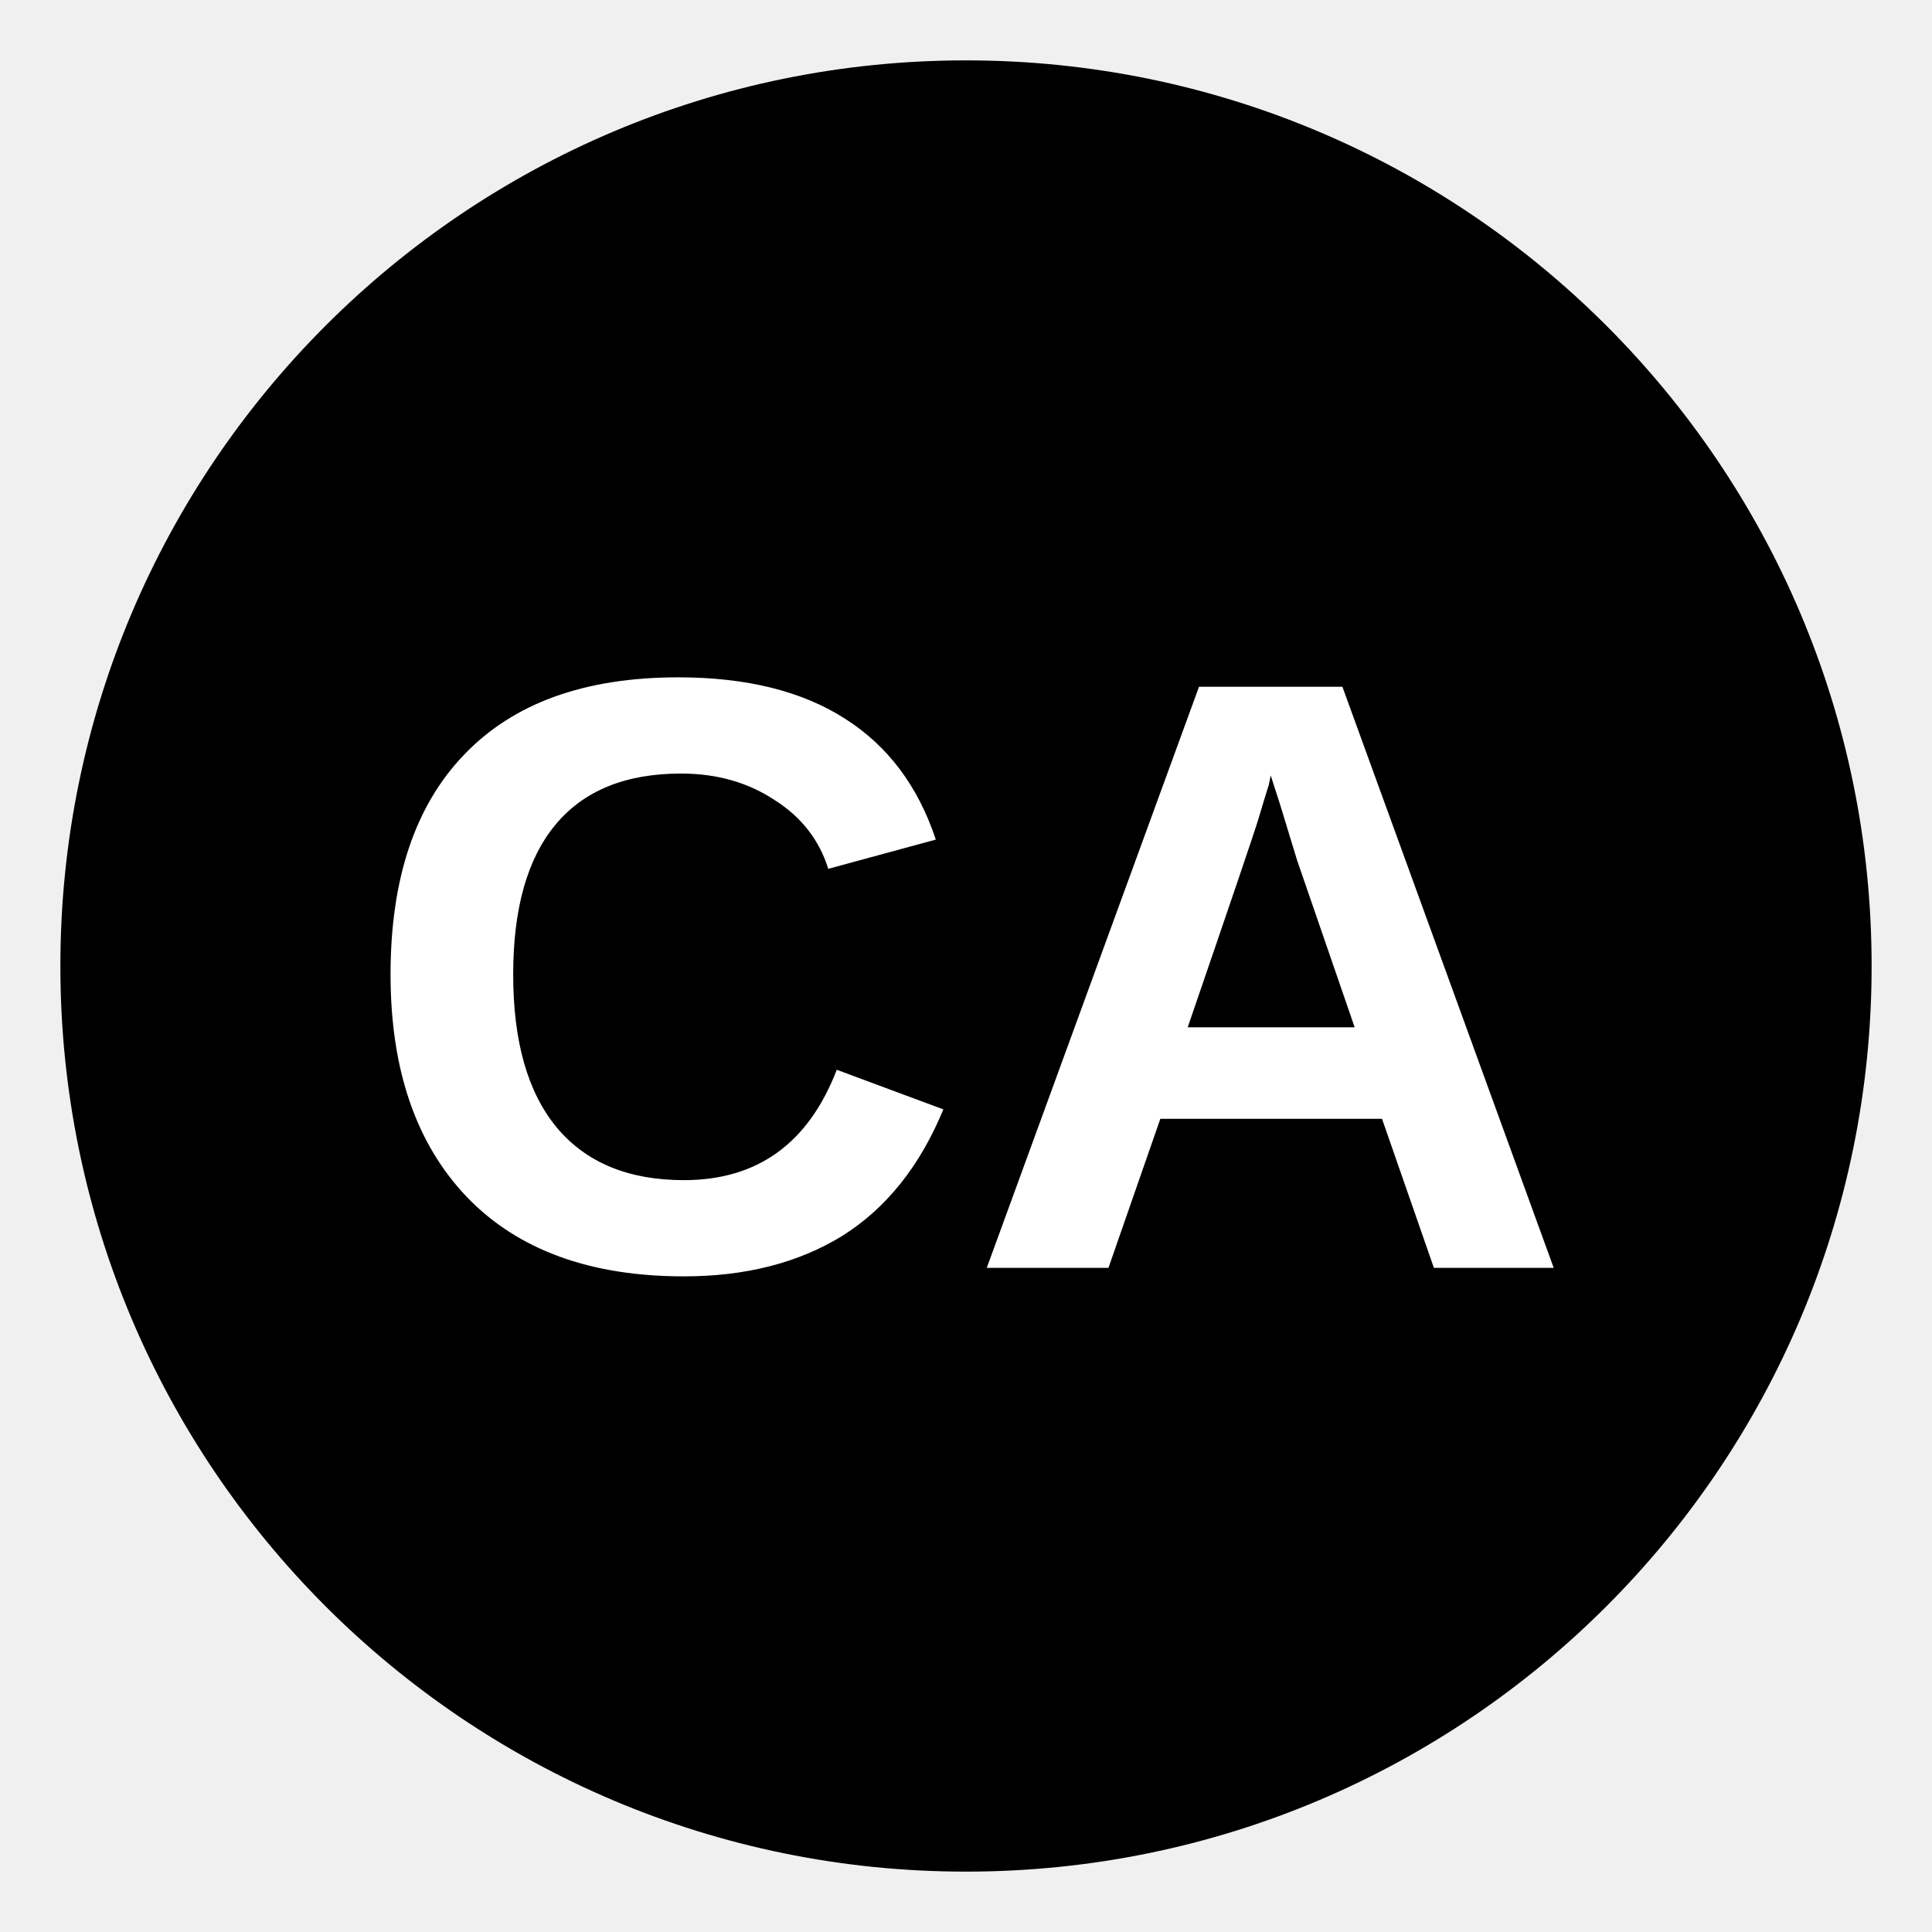
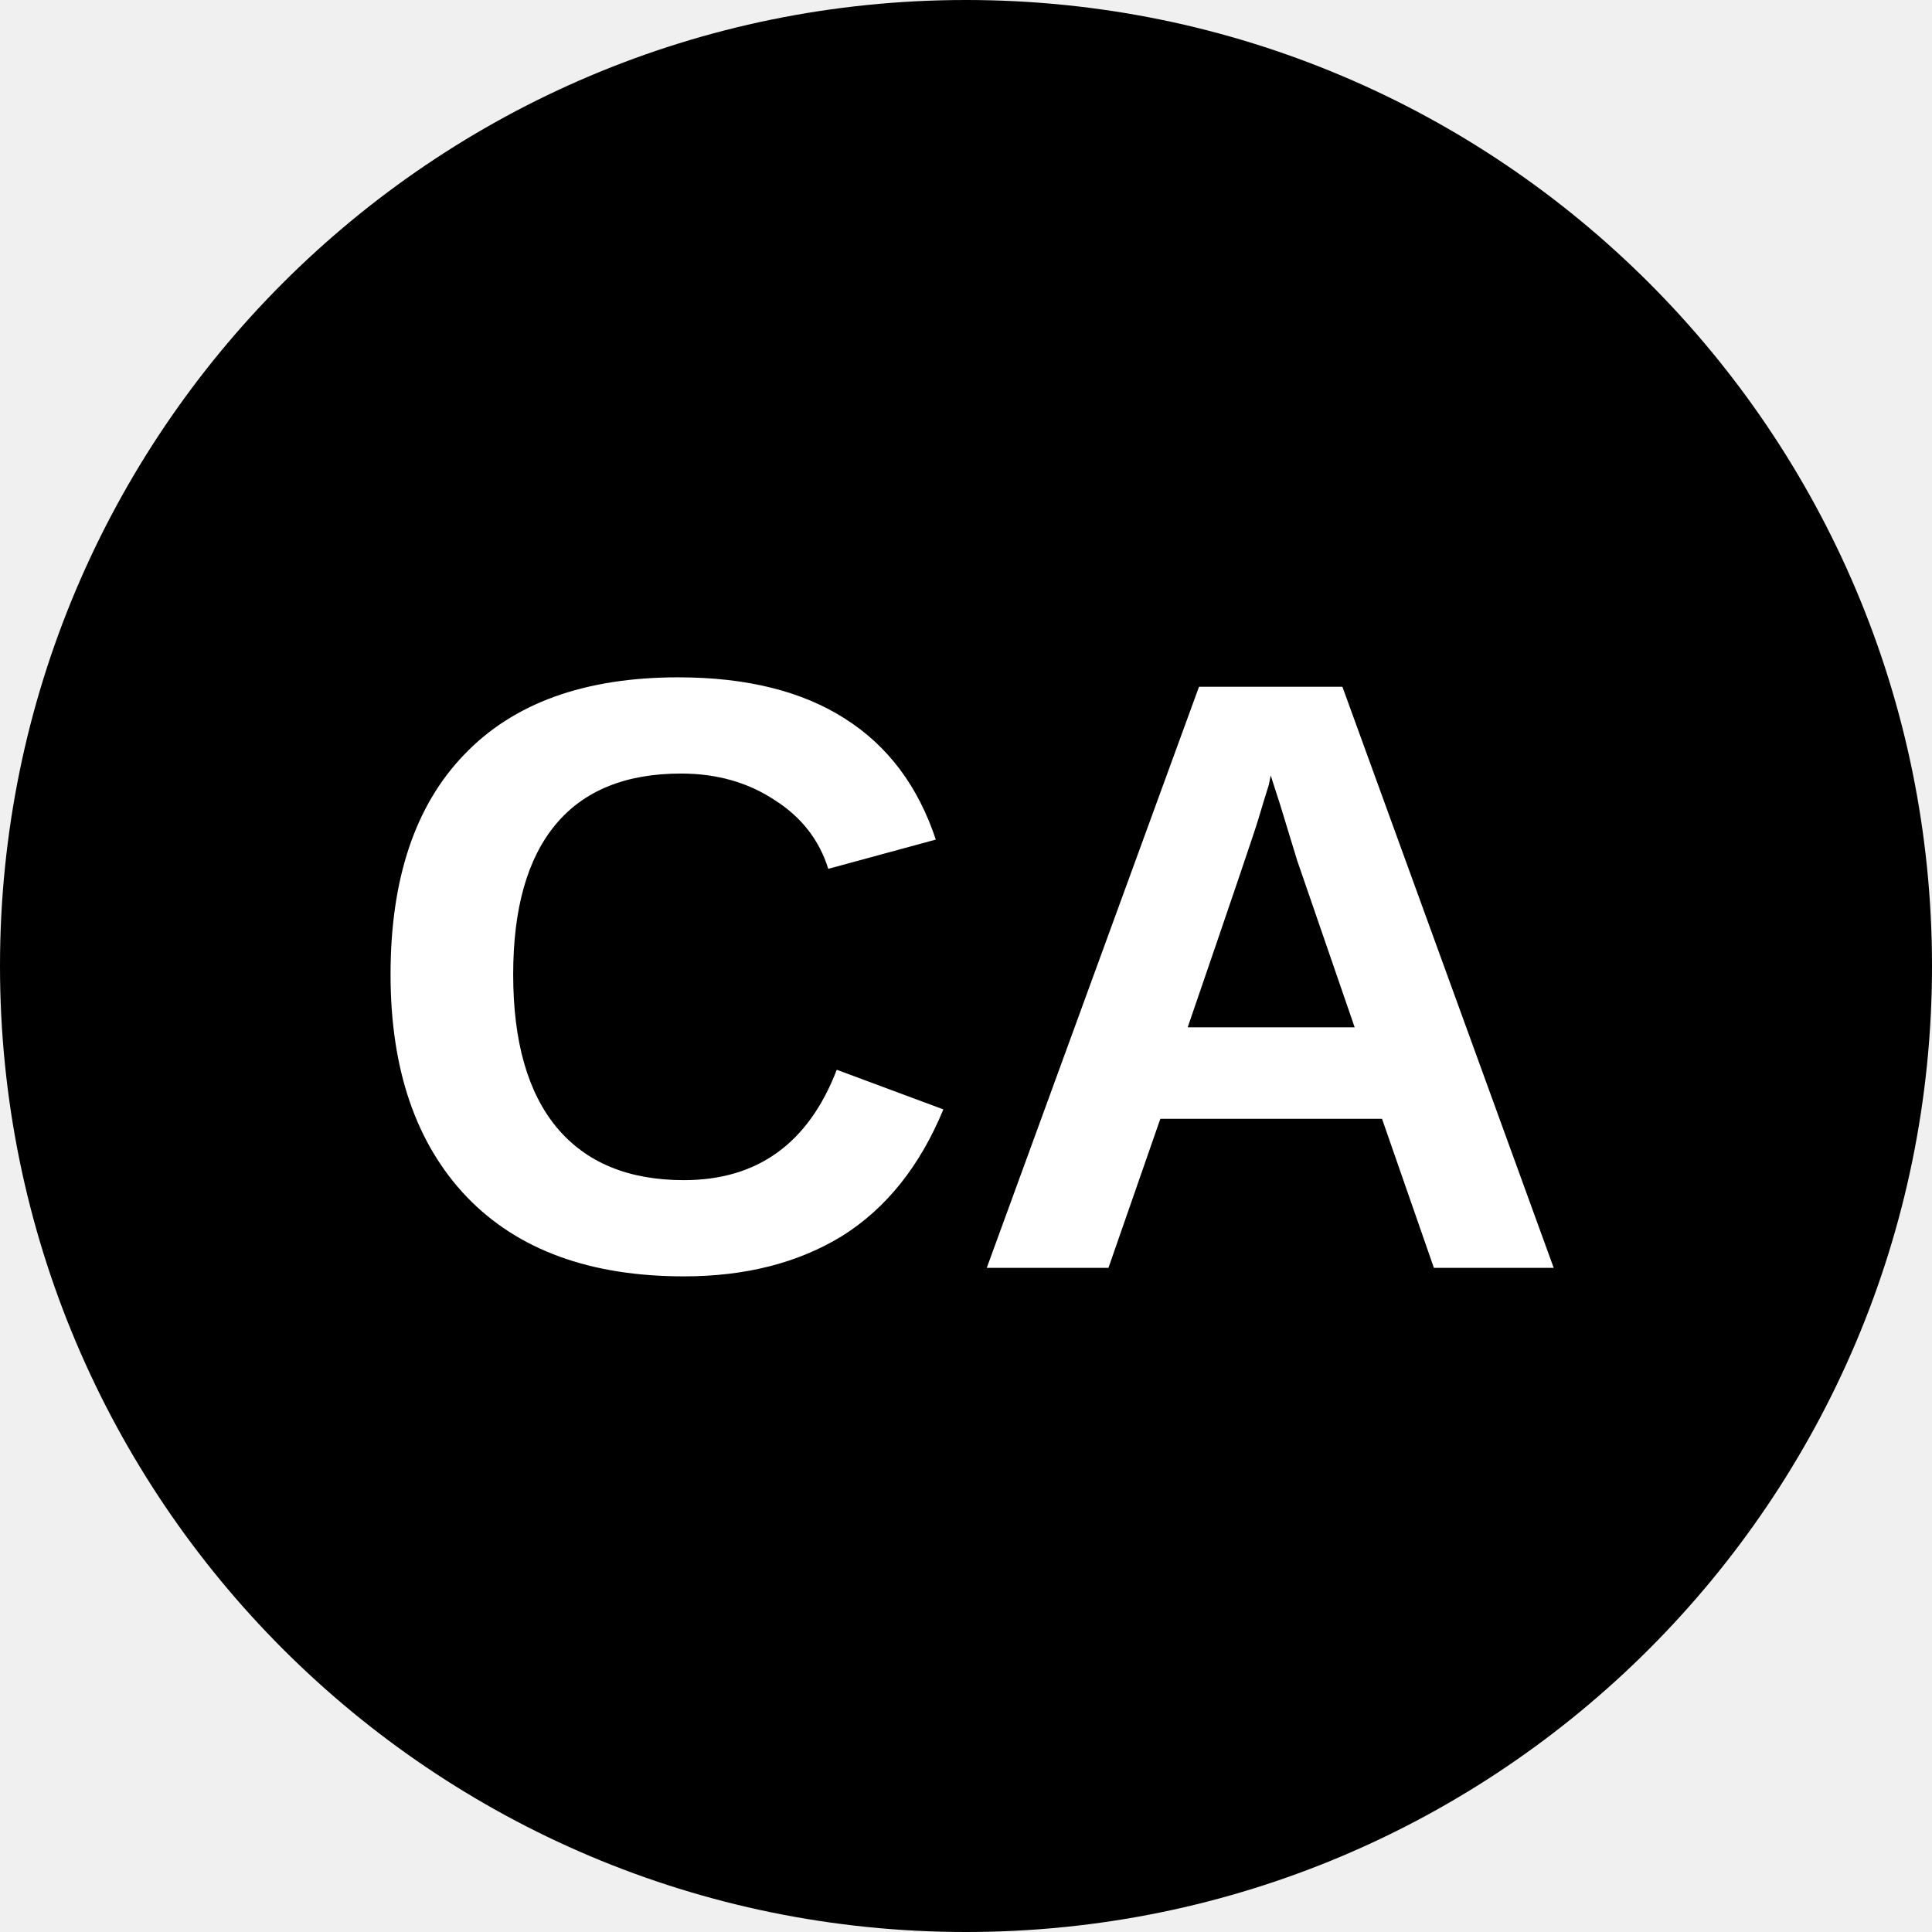
- <svg xmlns="http://www.w3.org/2000/svg" viewBox="0 0 32 32" width="32" height="32">
-   <circle cx="16" cy="16" r="15" fill="#000000" />
-   <text x="16" y="21" font-family="Arial Black, Arial, sans-serif" font-size="14" font-weight="900" text-anchor="middle" fill="#FFFFFF">CA</text>
+ <svg xmlns="http://www.w3.org/2000/svg" version="1.1" width="32" height="32">
+   <svg viewBox="0 0 32 32" width="32" height="32">
+     <circle cx="16" cy="16" r="16" fill="#000000" />
+     <text x="16" y="21" font-family="Arial Black, Arial, sans-serif" font-size="14" font-weight="900" text-anchor="middle" fill="#FFFFFF">CA</text>
+   </svg>
+   <style>@media (prefers-color-scheme: light) { :root { filter: none; } }
+ @media (prefers-color-scheme: dark) { :root { filter: none; } }
+ </style>
</svg>
